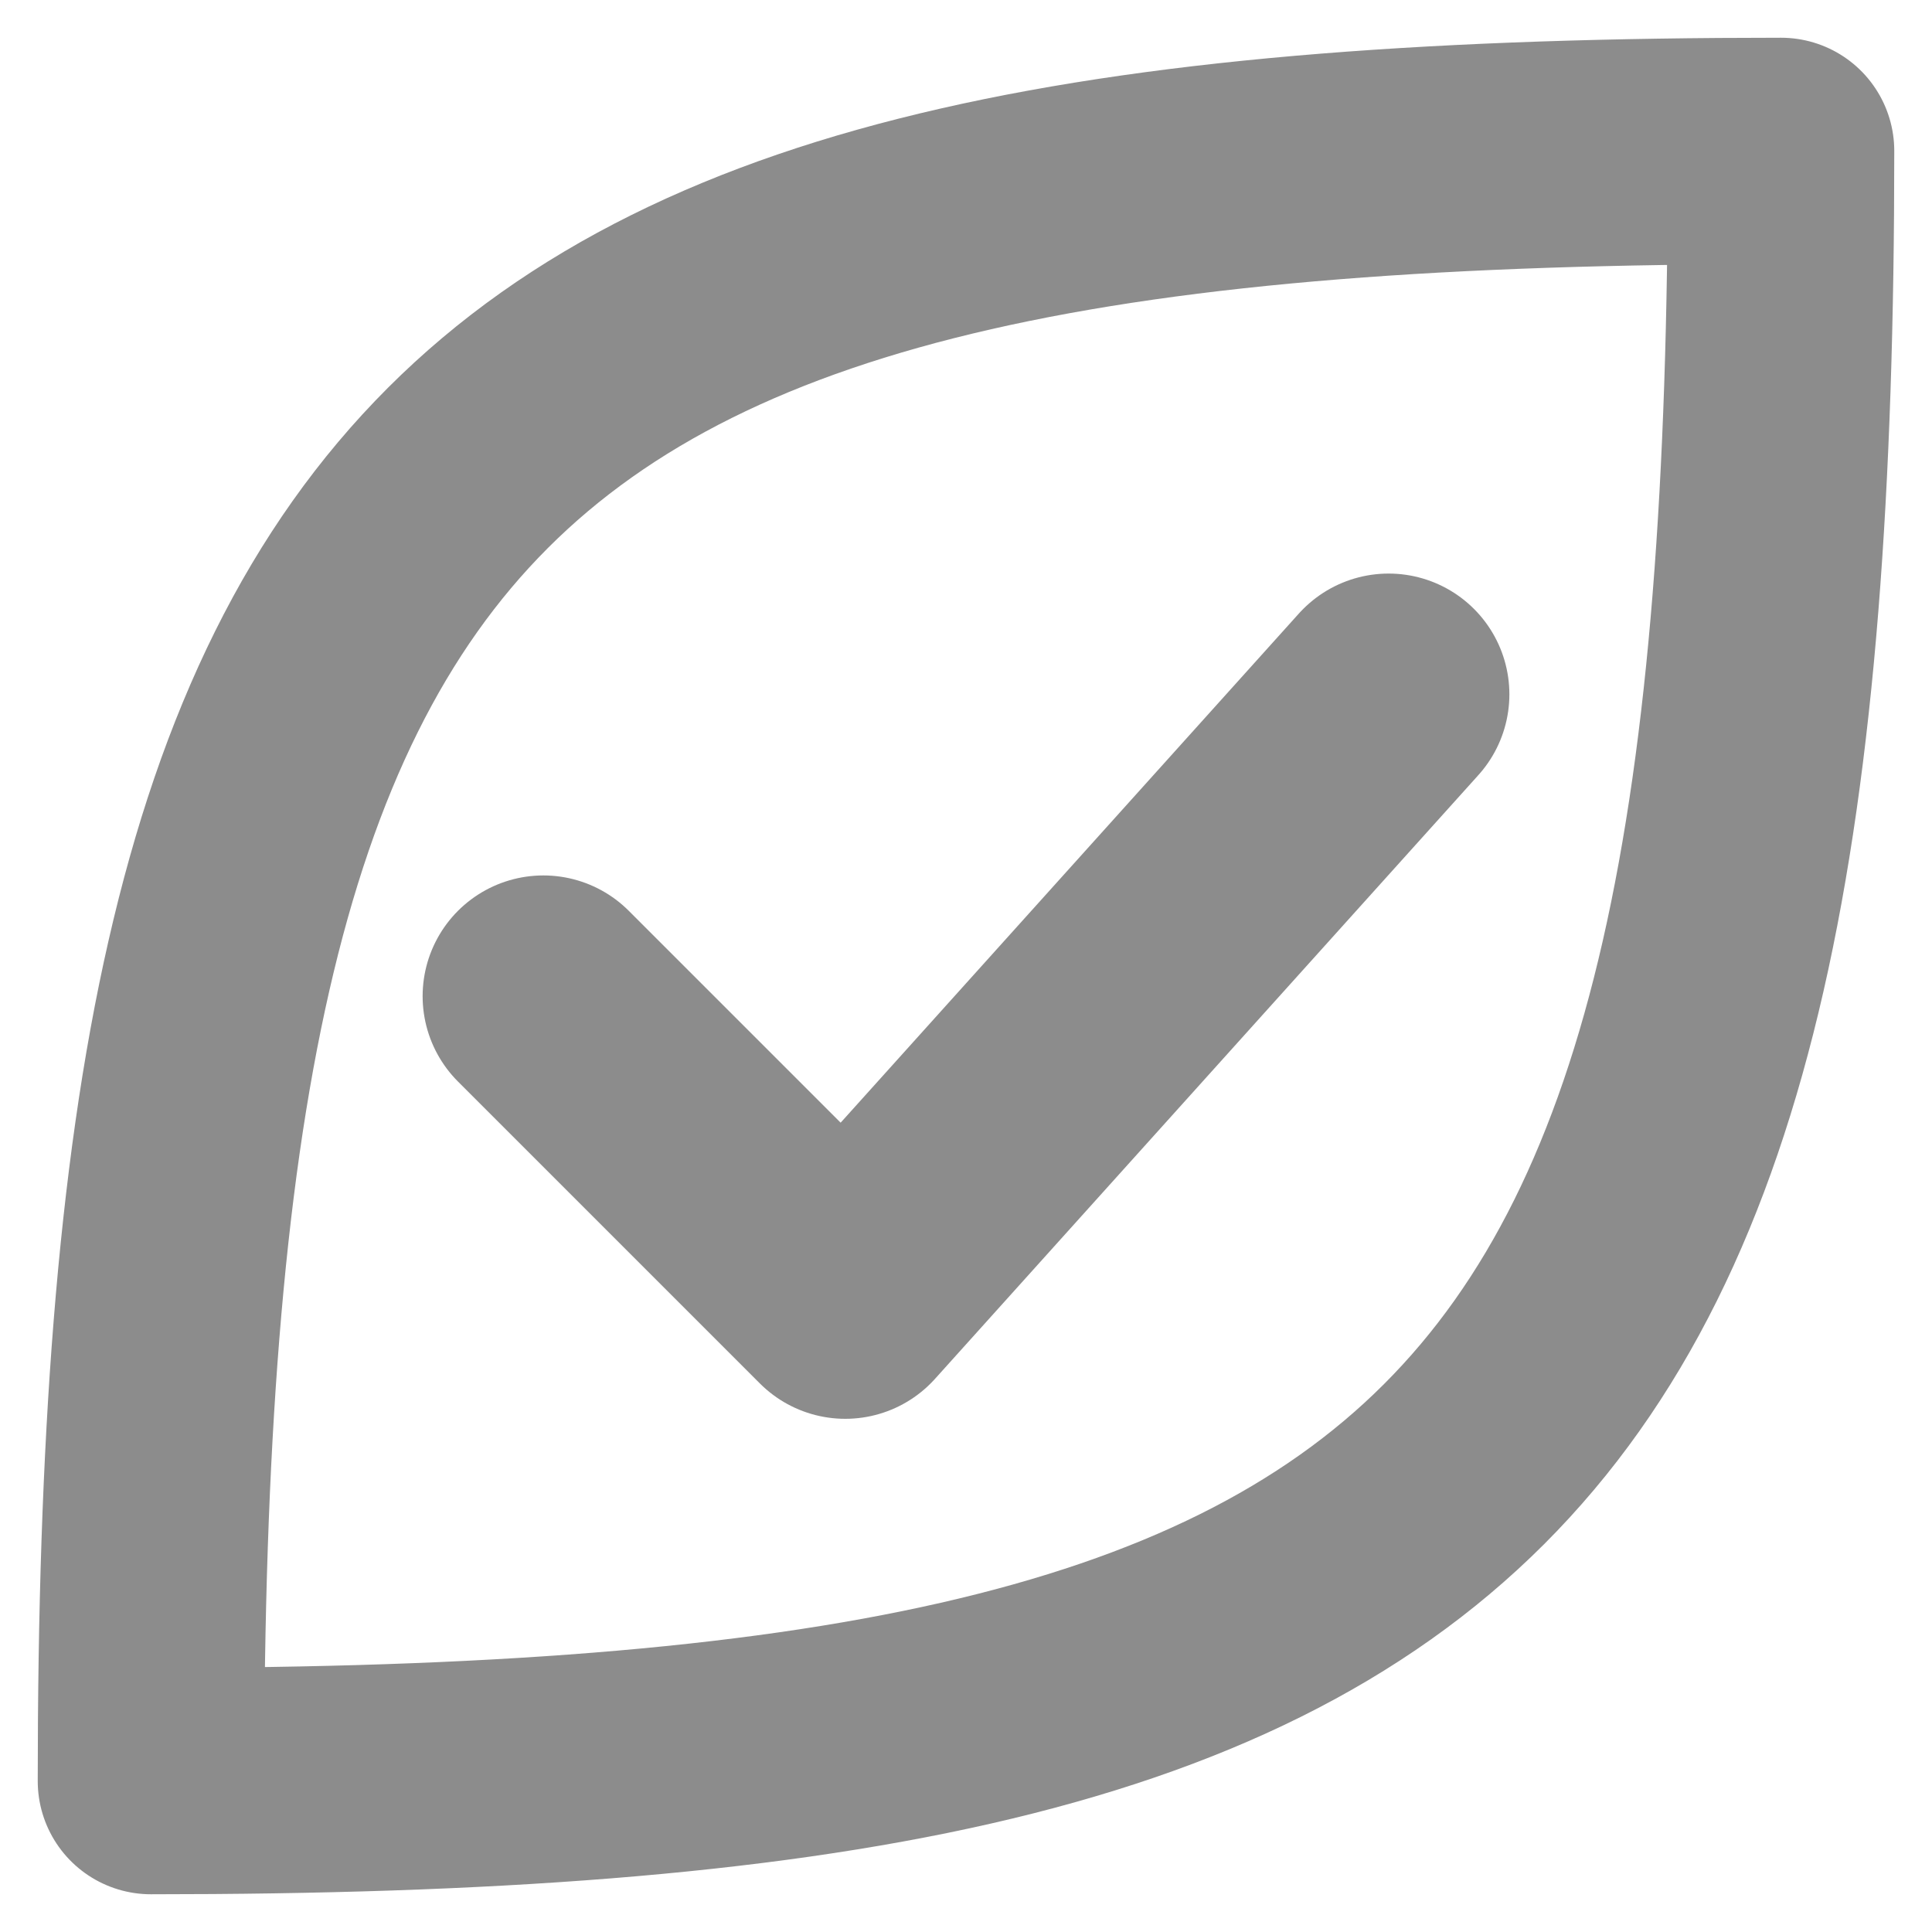
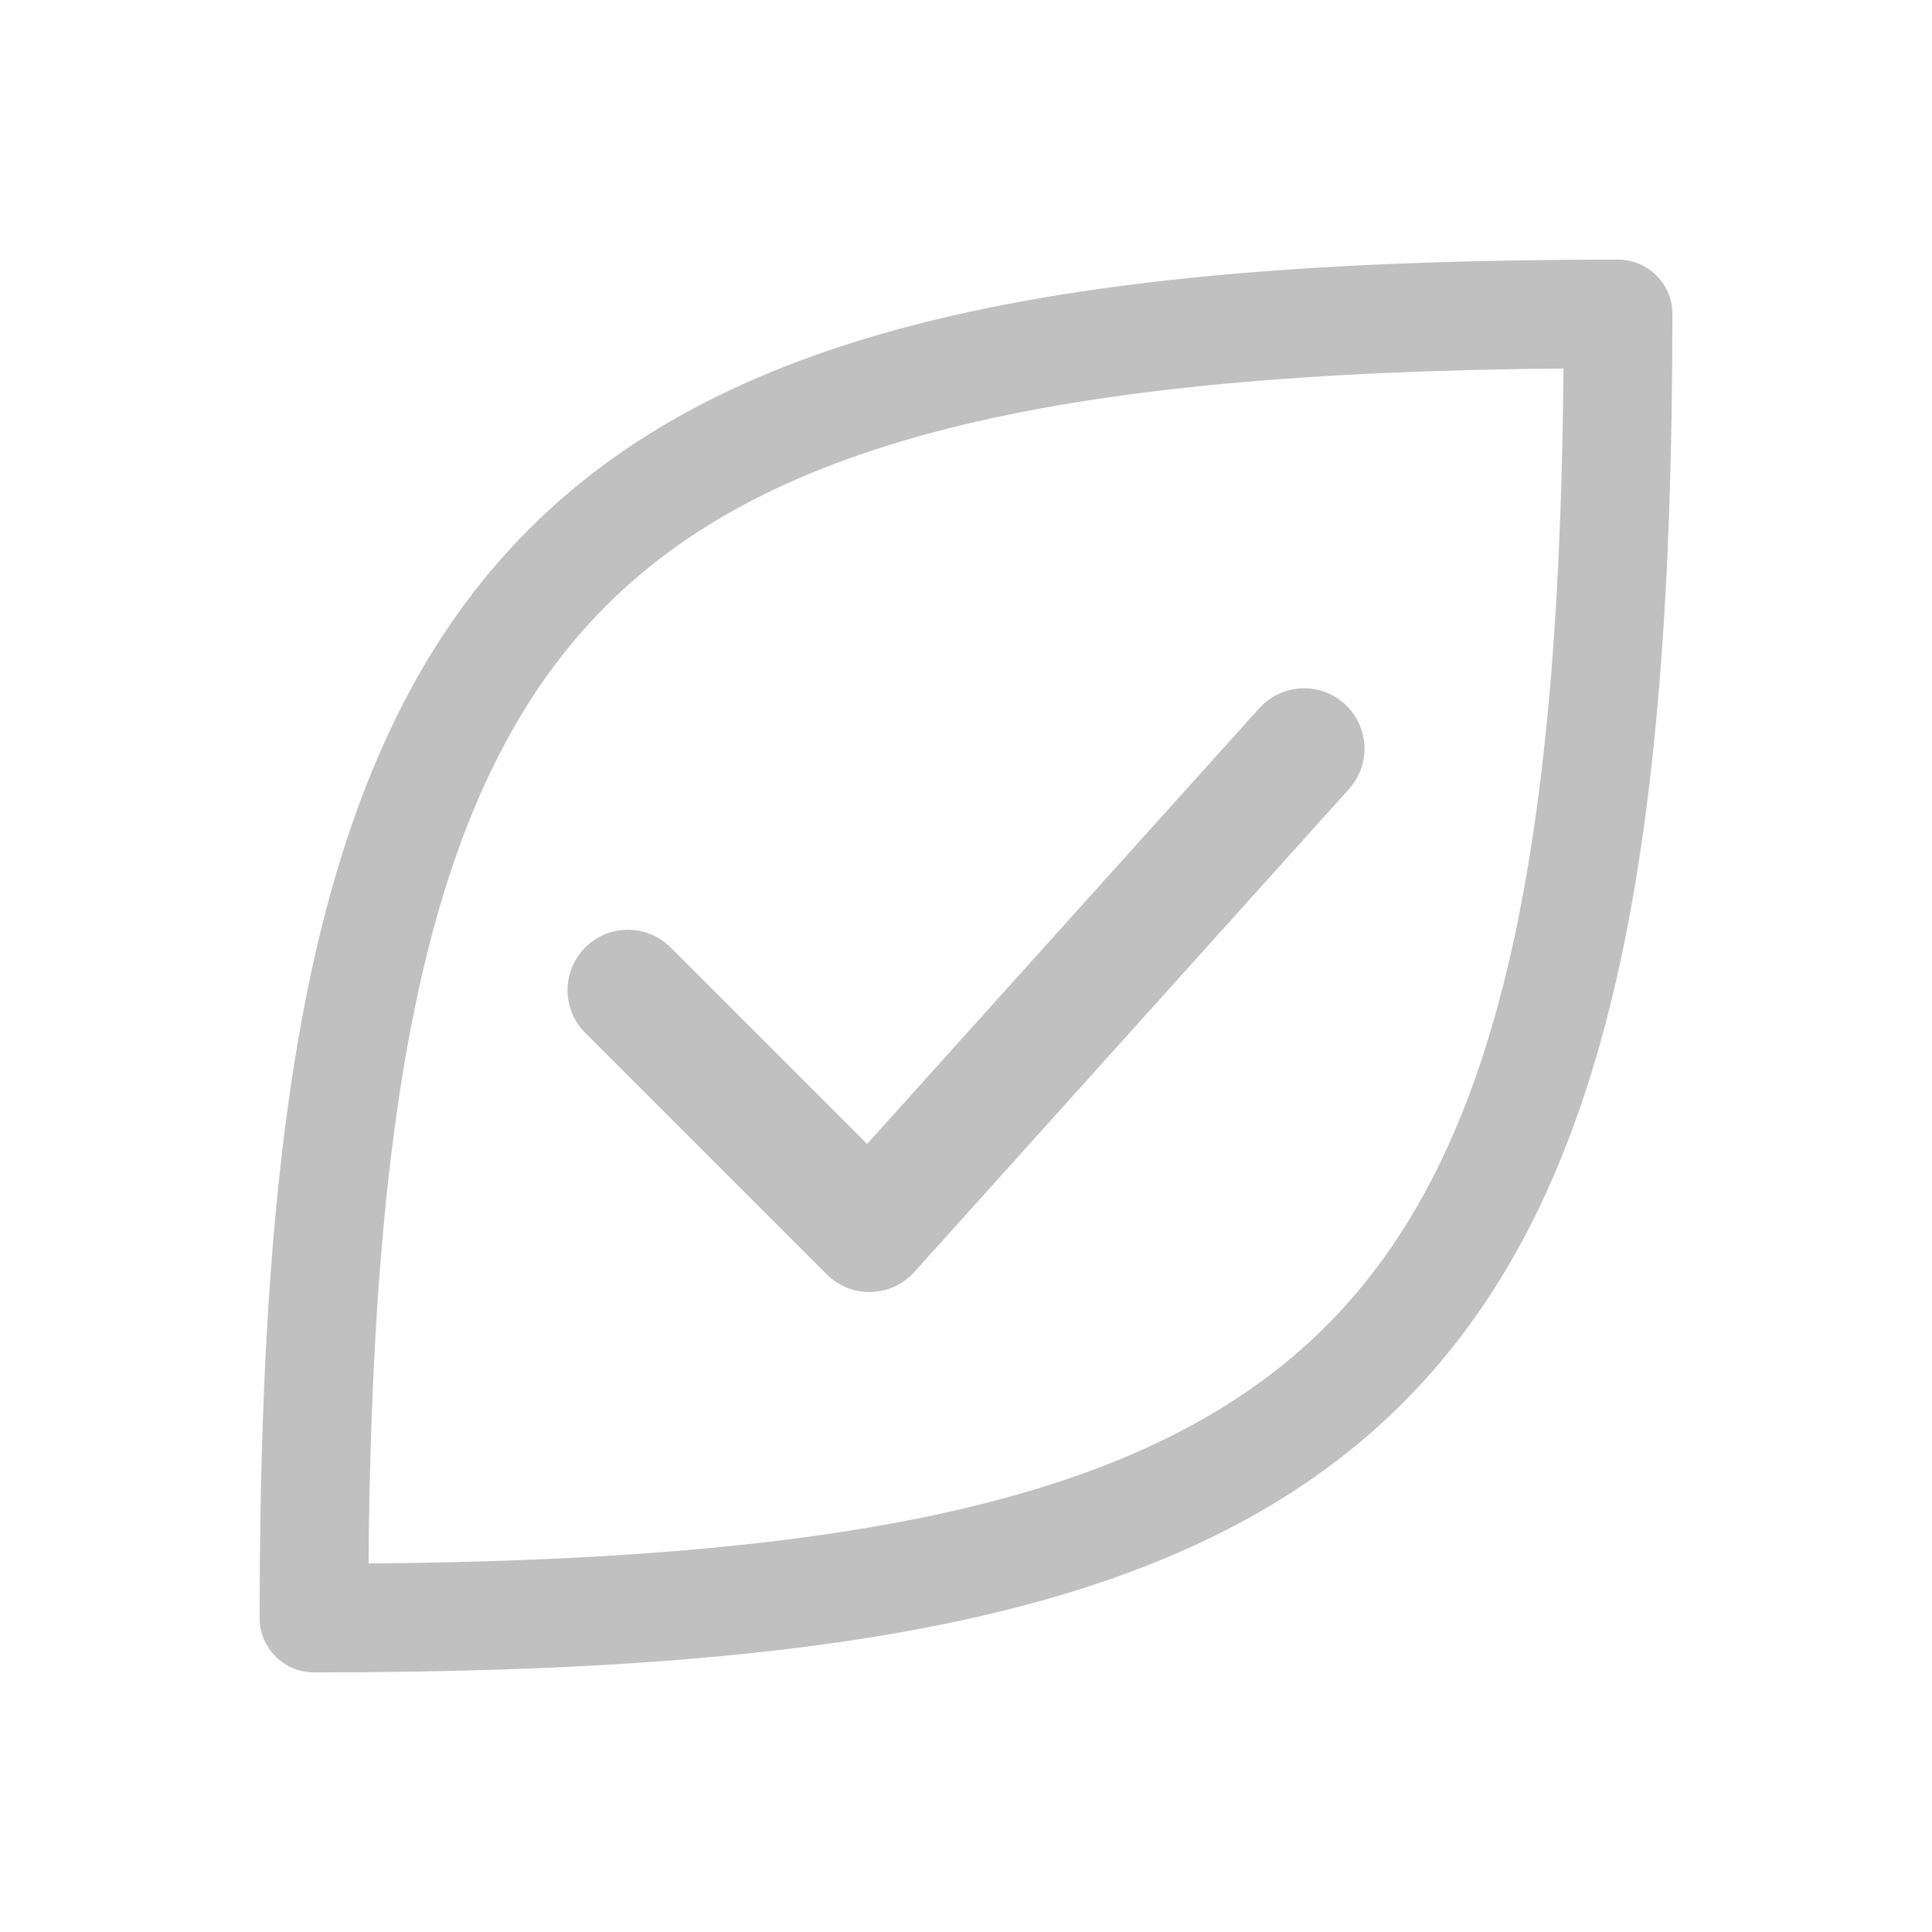
<svg xmlns="http://www.w3.org/2000/svg" viewBox="0 0 64 64">
-   <path d="M5 59C5 15 15 5 59 5C59 49 49 59 5 59Z" fill="none" stroke="#8c8c8c" stroke-width="7.5" stroke-linejoin="round" />
-   <path d="M18 33L28 43L46 23" fill="none" stroke="#8c8c8c" stroke-width="8" stroke-linecap="round" stroke-linejoin="round" />
+   <g transform="translate(32 32) scale(.8) translate(-32 -32)">
+     <g fill="none" stroke="#8c8c8c" stroke-linecap="round" stroke-linejoin="round" opacity=".55">
+       <path d="M5 59C5 15 15 5 59 5C59 49 49 59 5 59Z" stroke-width="4.5" />
+       <path d="M18 33L28 43L46 23" stroke-width="5" />
+     </g>
+   </g>
</svg>
